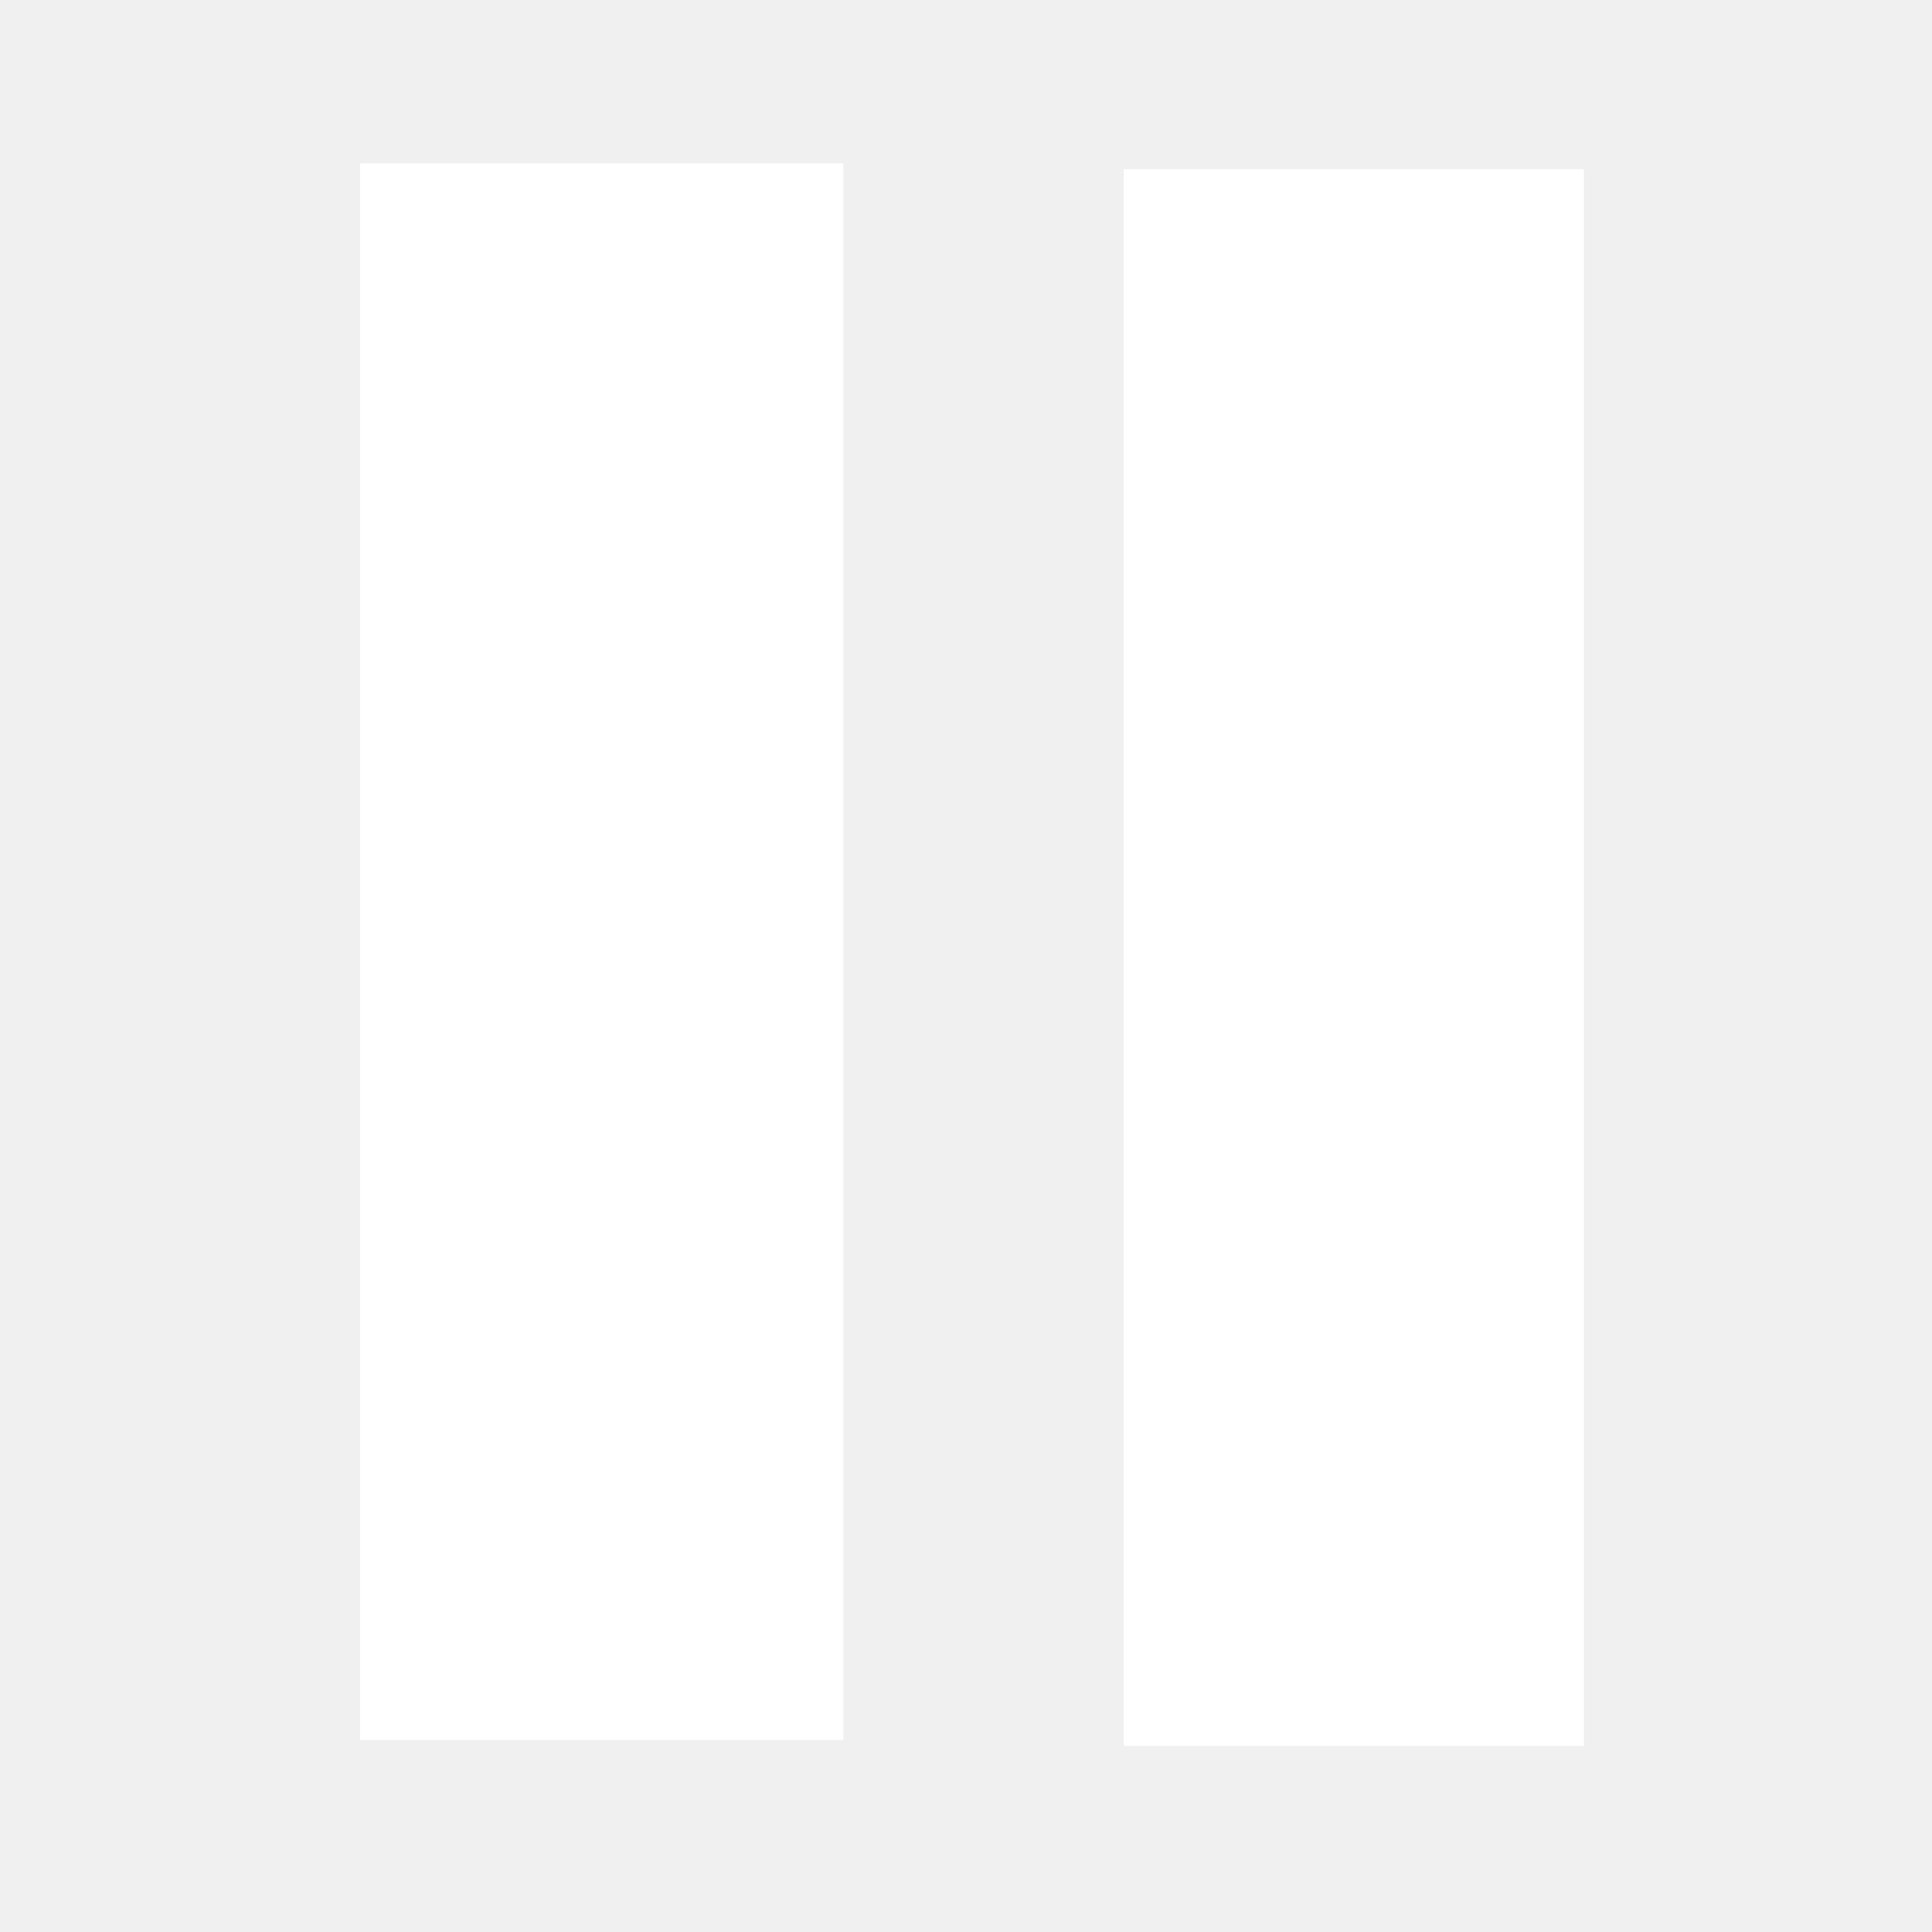
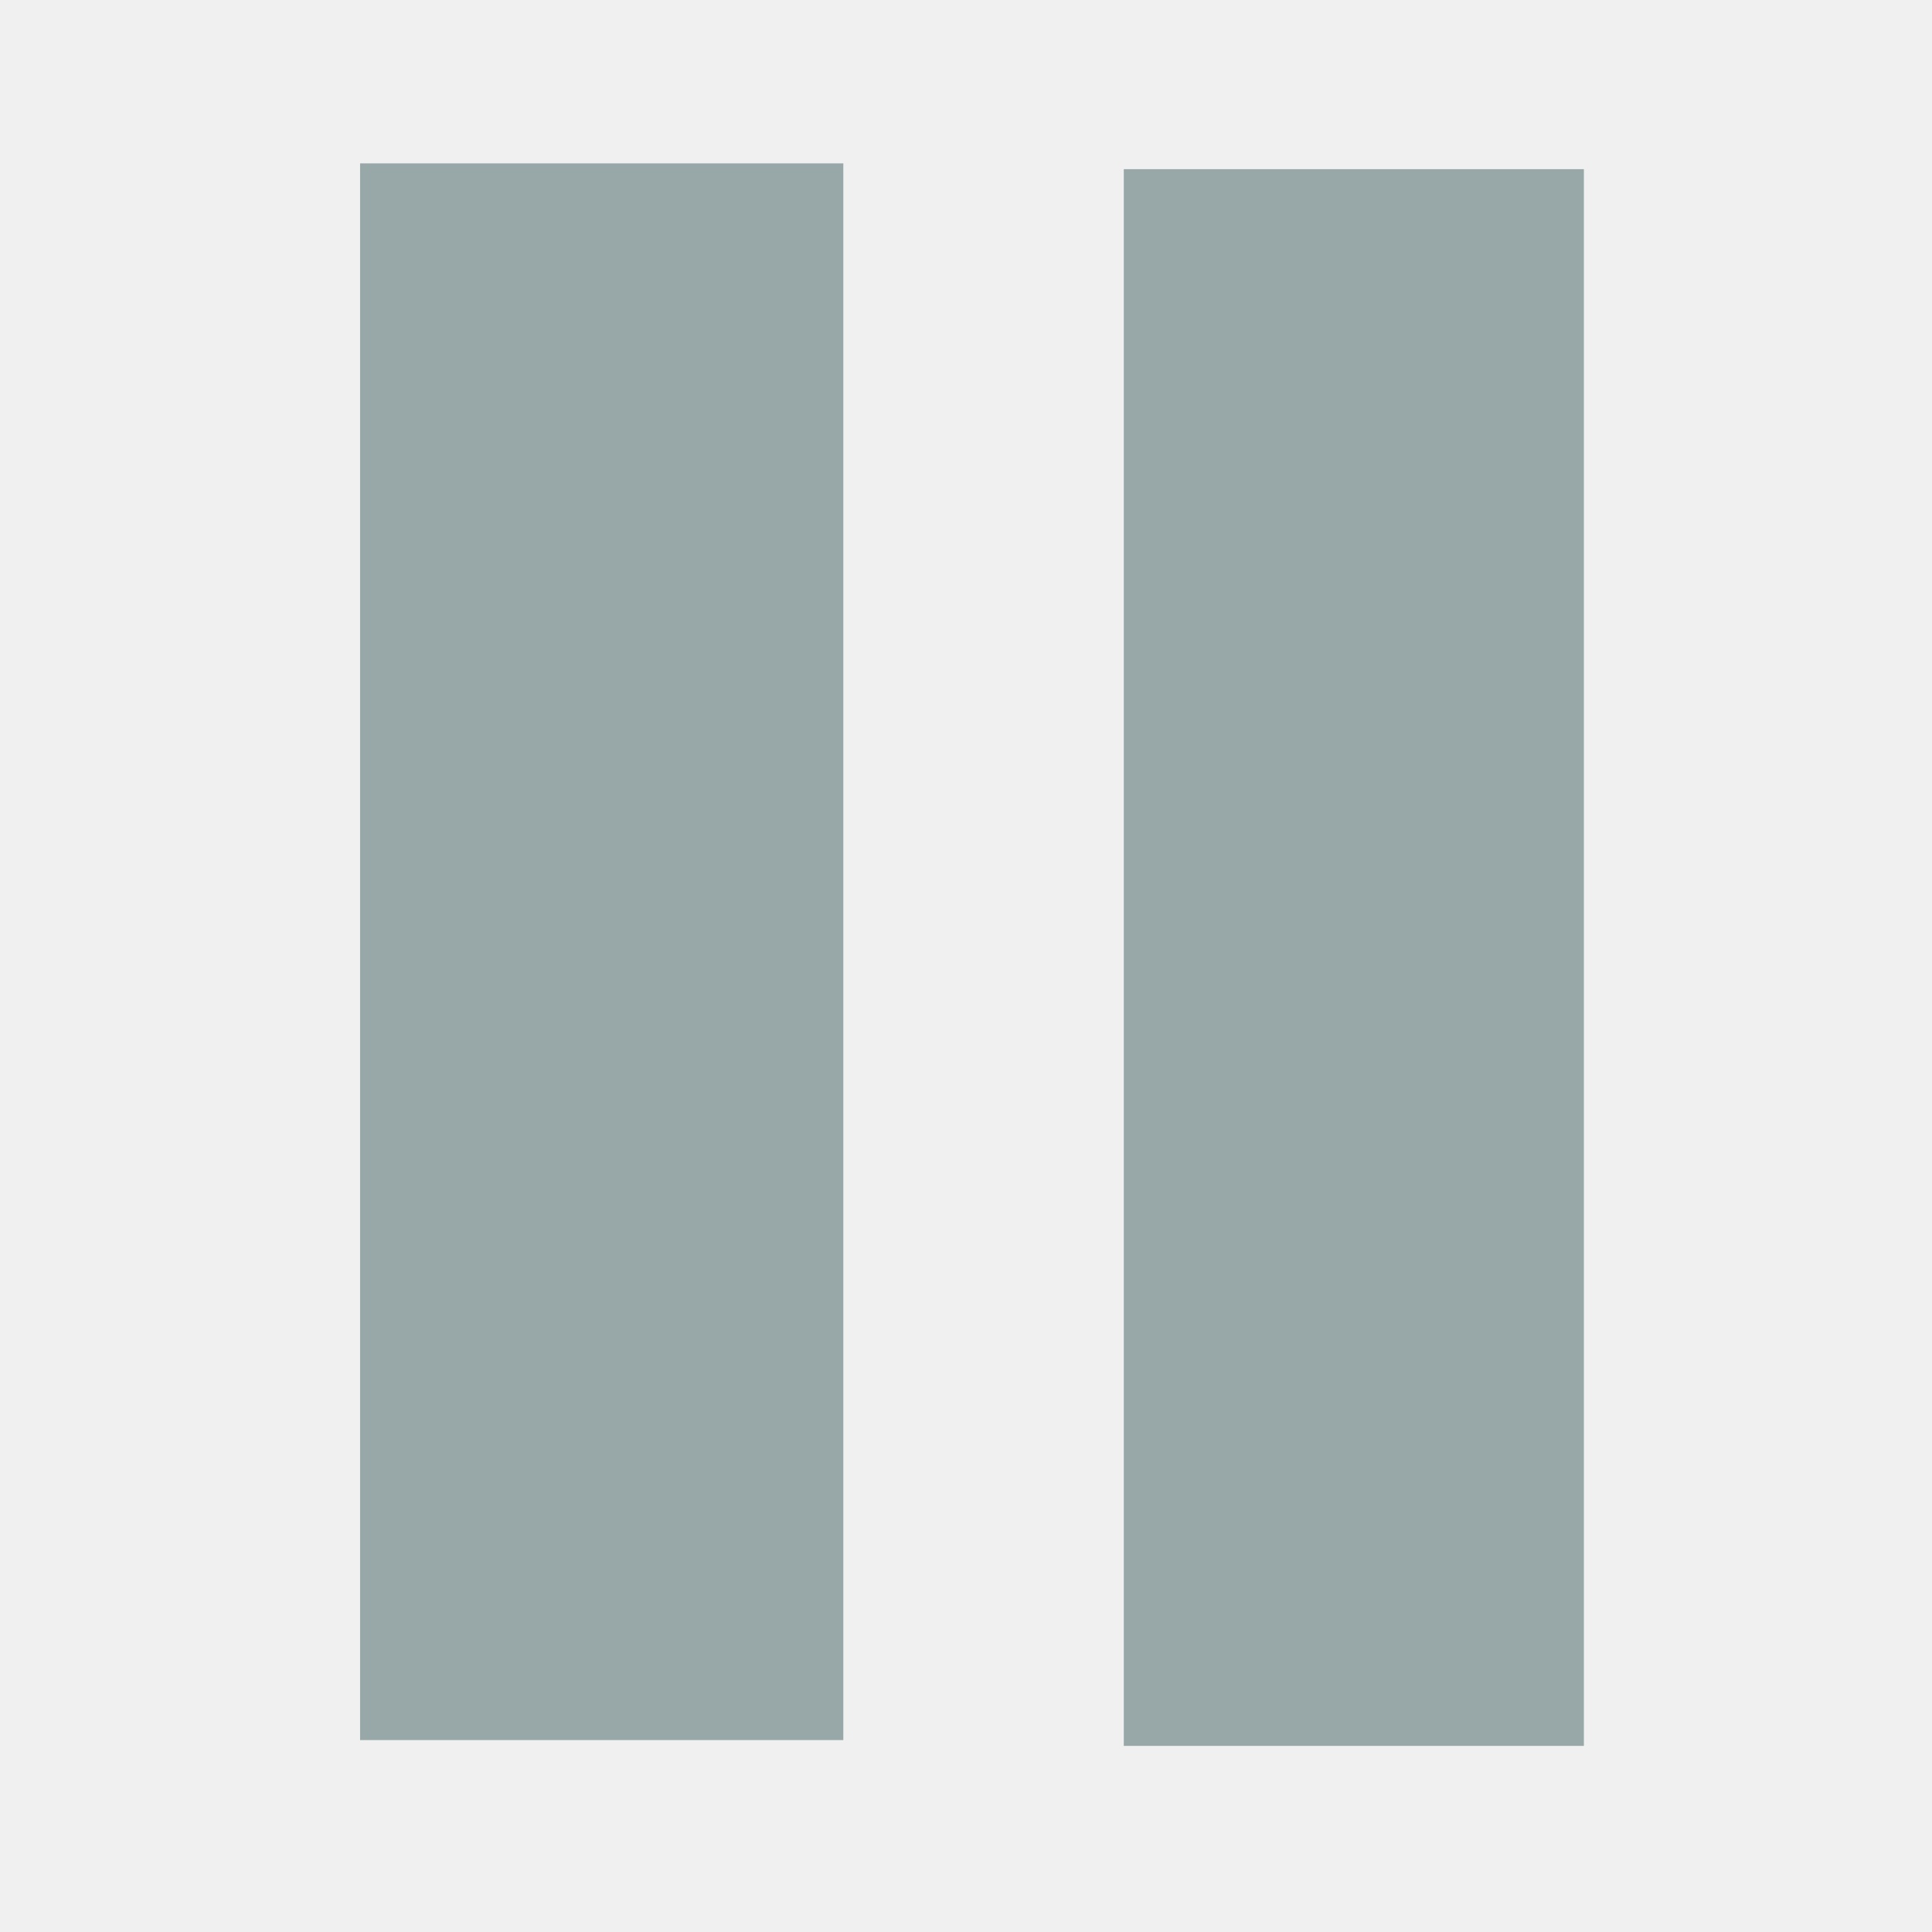
<svg xmlns="http://www.w3.org/2000/svg" width="18" height="18" viewBox="0 0 48 48" version="1.1" id="svg5">
  <defs id="defs2">
    <linearGradient id="linearGradient3898">
      <stop style="stop-color:#000000;stop-opacity:1;" offset="0" id="stop3896" />
    </linearGradient>
    <linearGradient id="linearGradient3678">
      <stop style="stop-color:#000000;stop-opacity:1;" offset="0" id="stop3676" />
    </linearGradient>
    <linearGradient id="linearGradient3557">
      <stop style="stop-color:#000000;stop-opacity:1;" offset="0" id="stop3555" />
    </linearGradient>
    <linearGradient id="linearGradient3223">
      <stop style="stop-color:#000000;stop-opacity:1;" offset="0" id="stop3221" />
    </linearGradient>
    <linearGradient id="linearGradient3195">
      <stop style="stop-color:#ffffff;stop-opacity:1;" offset="0" id="stop3193" />
    </linearGradient>
  </defs>
  <g id="layer1" style="display:inline">
-     <rect style="fill:#ffffff;stroke:#ffffff;stroke-width:3.094" id="rect910" width="8.912" height="36.079" x="10.493" y="5.606" />
-     <rect style="fill:#ffffff;stroke:#ffffff;stroke-width:2.566" id="rect954" width="8.865" height="36.607" x="29.203" y="5.486" />
+     <rect style="fill:#98a8a8;fill-opacity:1;stroke:#98a8a8;stroke-width:3.094;stroke-opacity:1" id="rect910" width="8.912" height="36.079" x="10.493" y="5.606" />
+     <rect style="fill:#98a8a8;fill-opacity:1;stroke:#98a8a8;stroke-width:2.566;stroke-opacity:1" id="rect954" width="8.865" height="36.607" x="29.203" y="5.486" />
  </g>
</svg>
